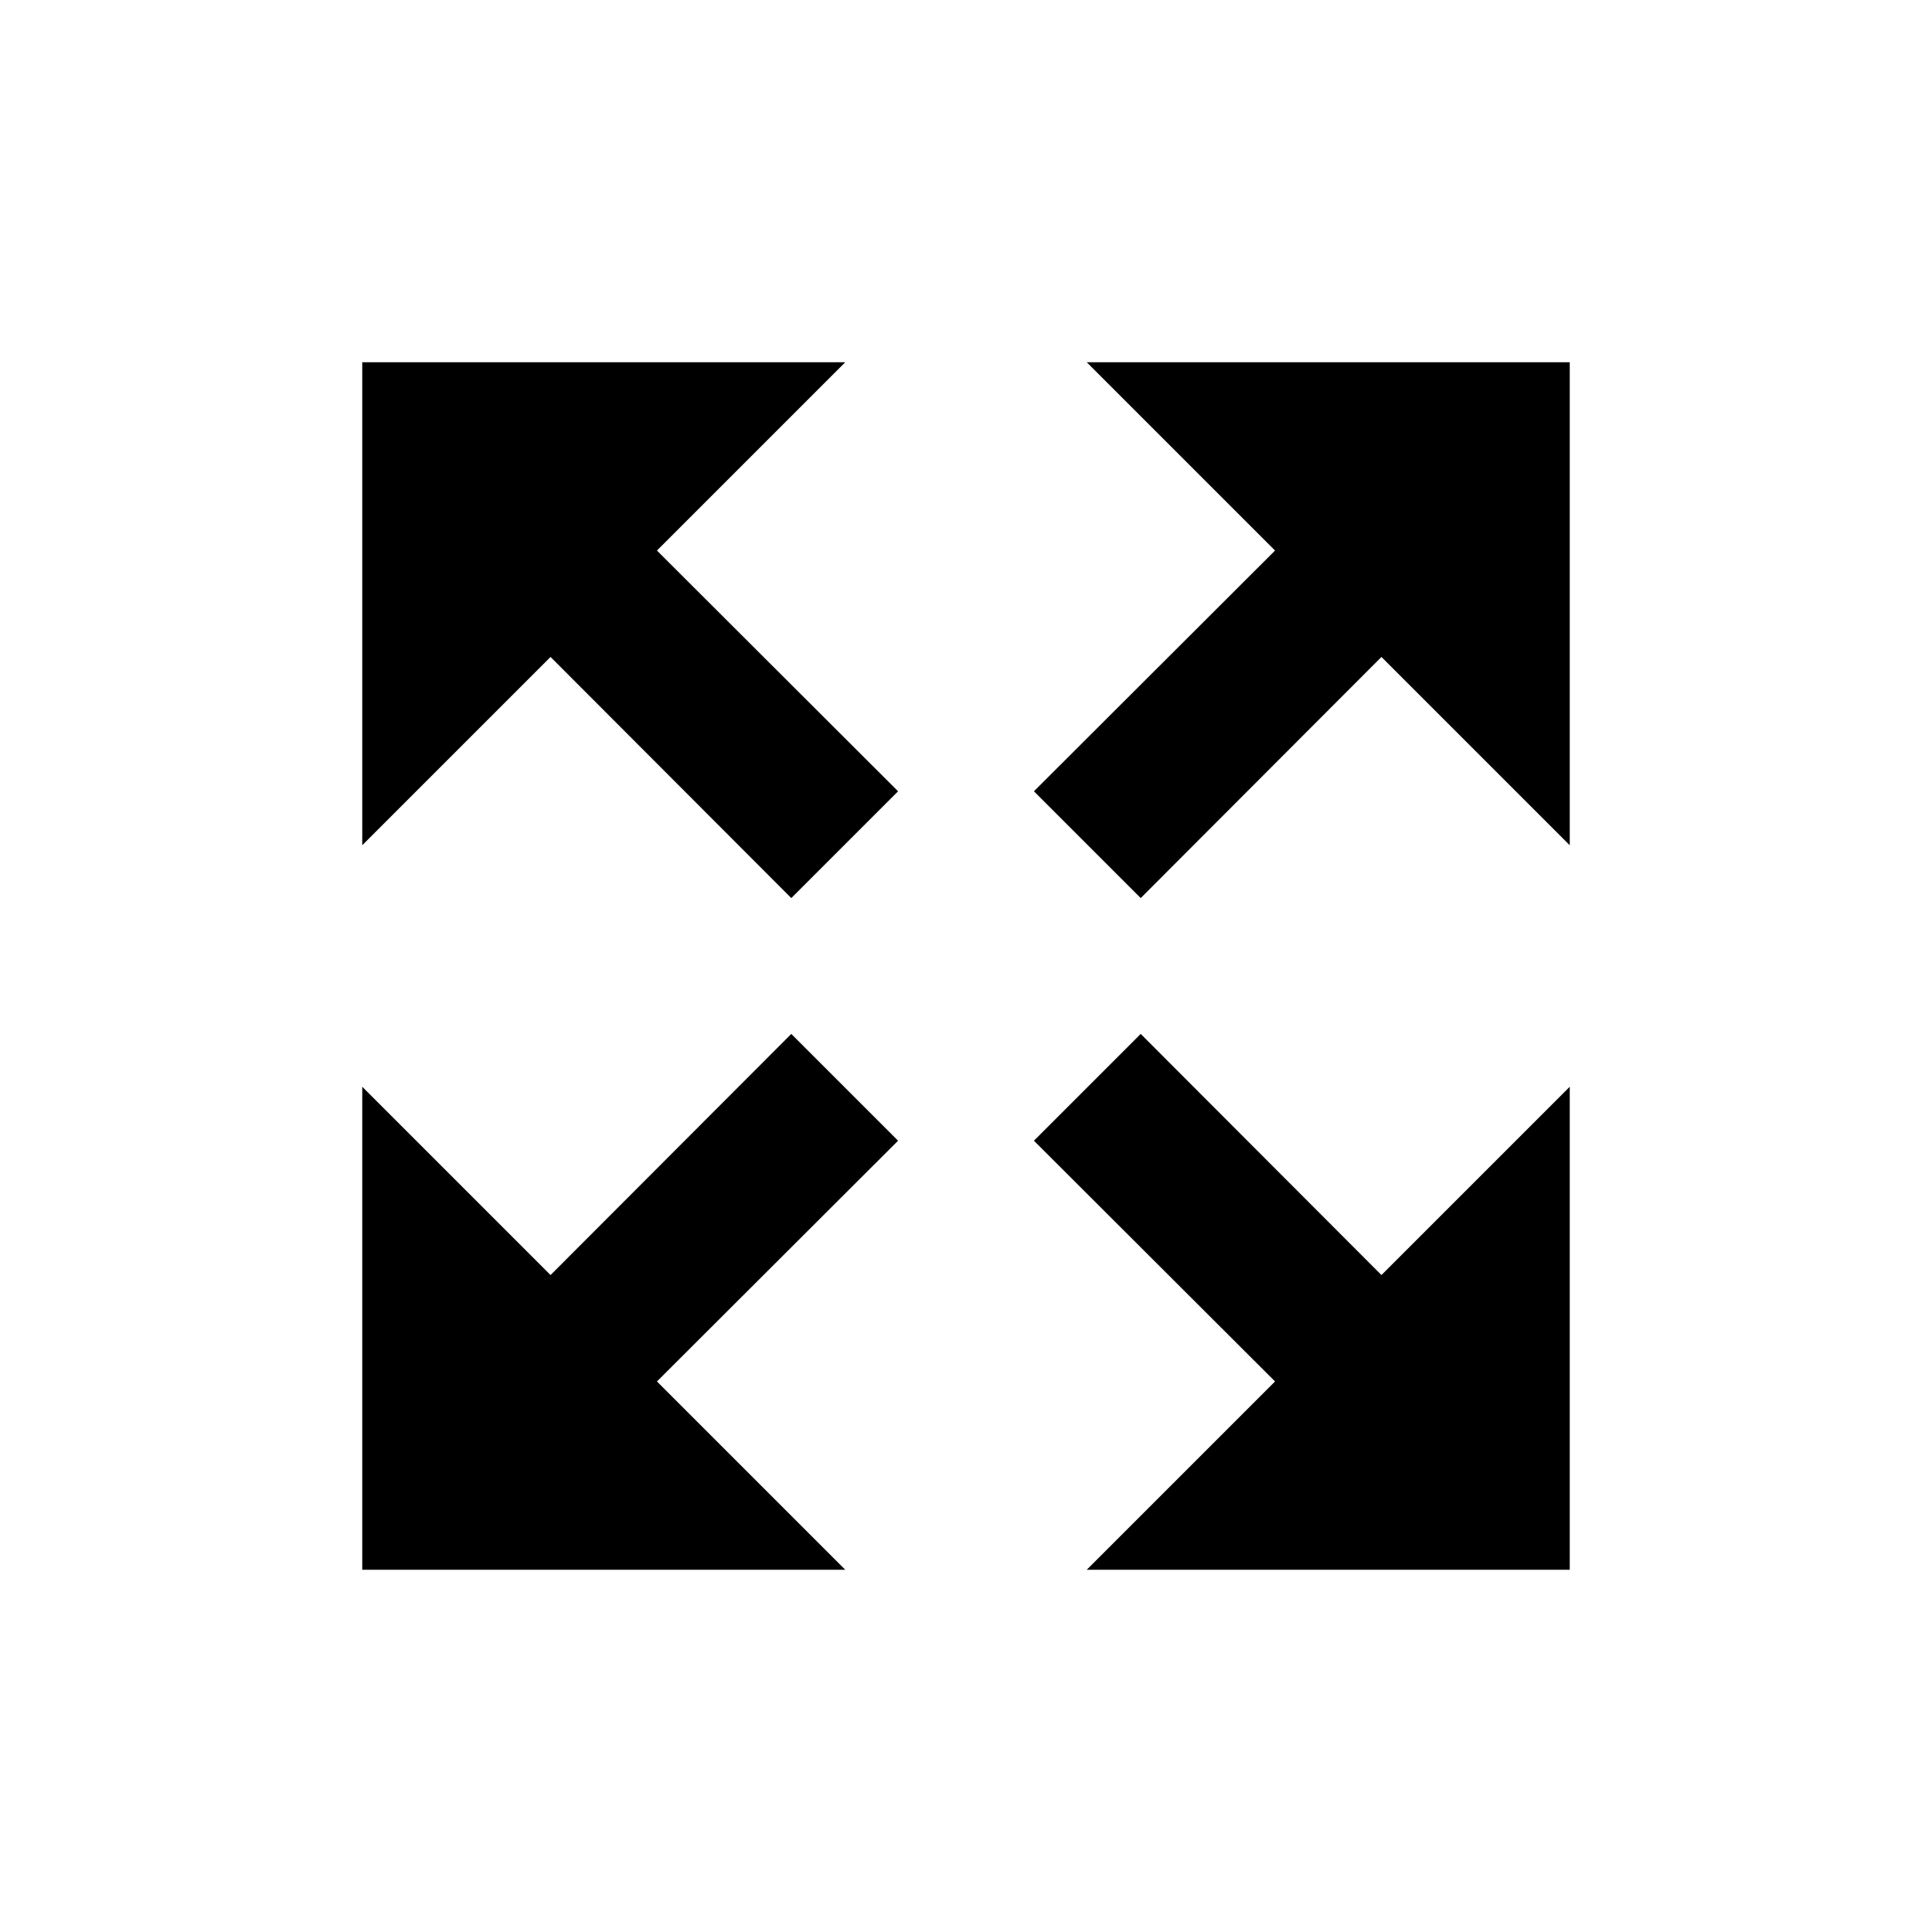
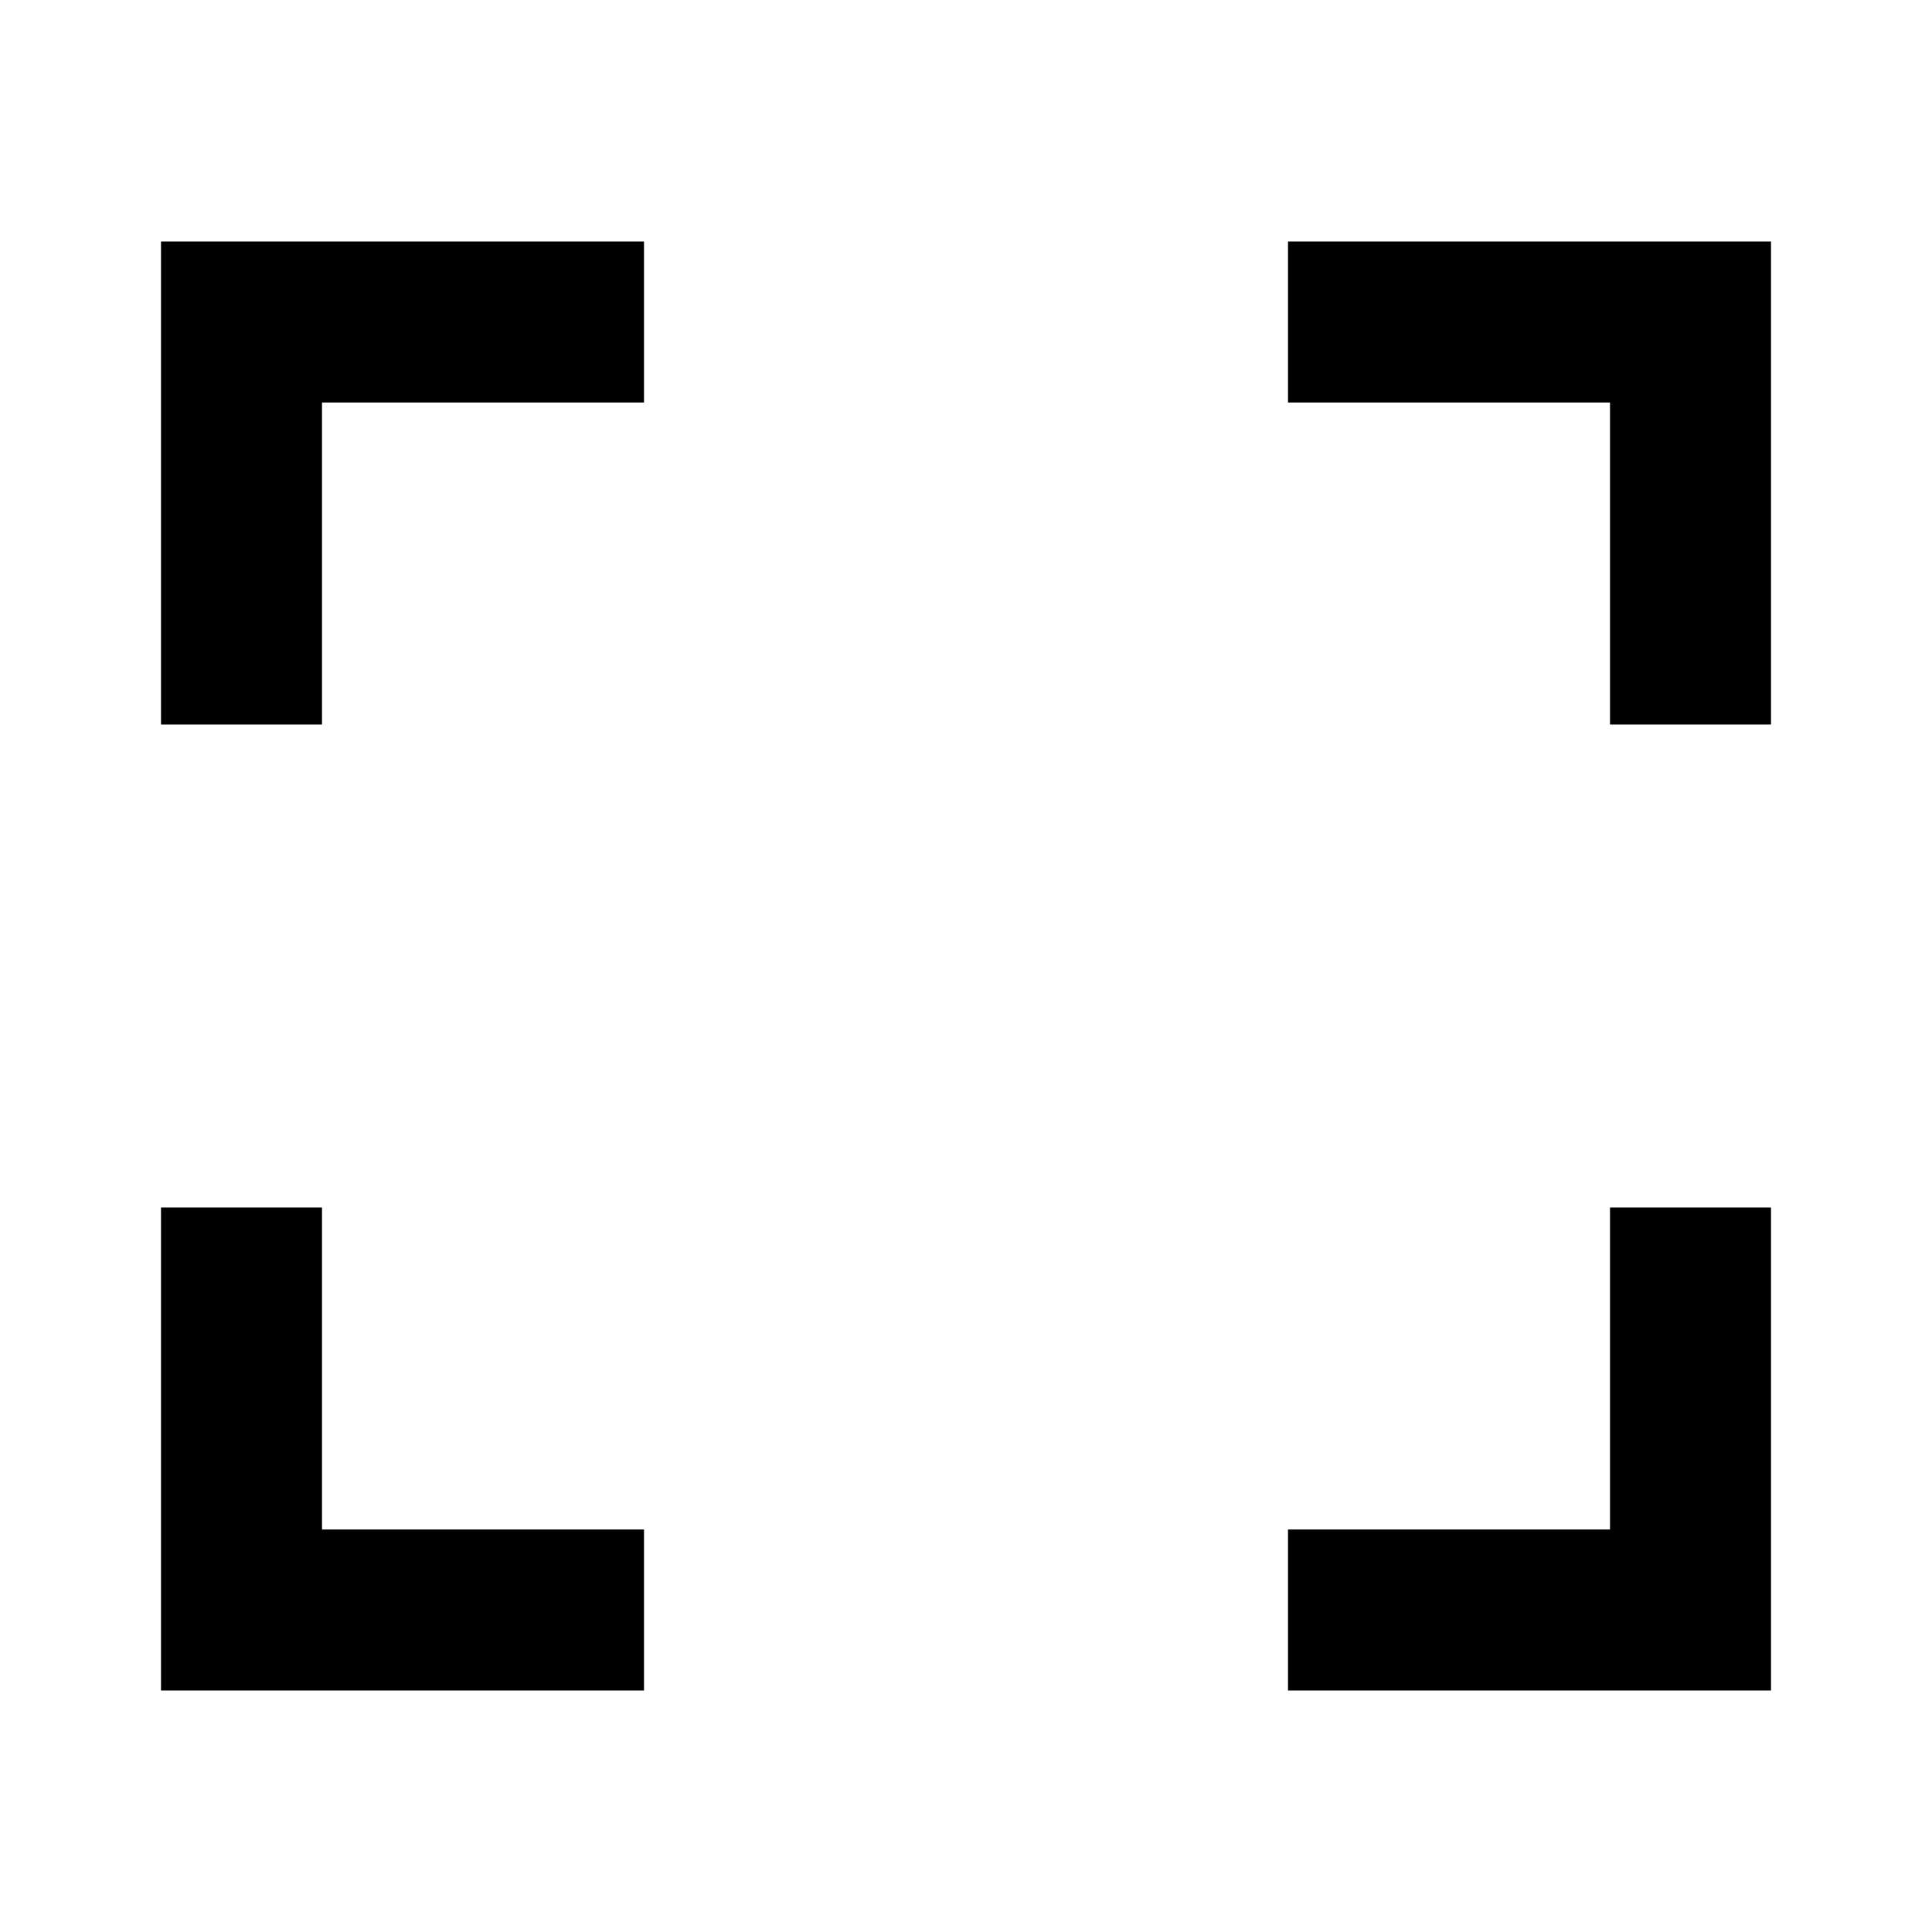
- <svg xmlns="http://www.w3.org/2000/svg" version="1.1" id="Layer_1" x="0px" y="0px" width="512px" height="512px" viewBox="0 0 512 512" style="enable-background:new 0 0 512 512;" xml:space="preserve">
-   <g>
-     <polygon style="fill:#000000" points="274,209.7 337.9,145.9 288,96 416,96 416,224 366.1,174.1 302.3,238  " />
-     <polygon style="fill:#000000" points="274,302.3 337.9,366.1 288,416 416,416 416,288 366.1,337.9 302.3,274  " />
-     <polygon style="fill:#000000" points="238,302.3 174.1,366.1 224,416 96,416 96,288 145.9,337.9 209.7,274  " />
-     <polygon style="fill:#000000" points="238,209.7 174.1,145.9 224,96 96,96 96,224 145.9,174.1 209.7,238  " />
-   </g>
+ <svg xmlns="http://www.w3.org/2000/svg" viewBox="0 0 24 24" width="256" height="256">
+   <path fill="none" d="M0 0h24v24H0z" />
+   <path d="M20 3h2v6h-2V5h-4V3h4zM4 3h4v2H4v4H2V3h2zm16 16v-4h2v6h-6v-2h4zM4 19h4v2H2v-6h2v4z" fill="#000" />
</svg>
